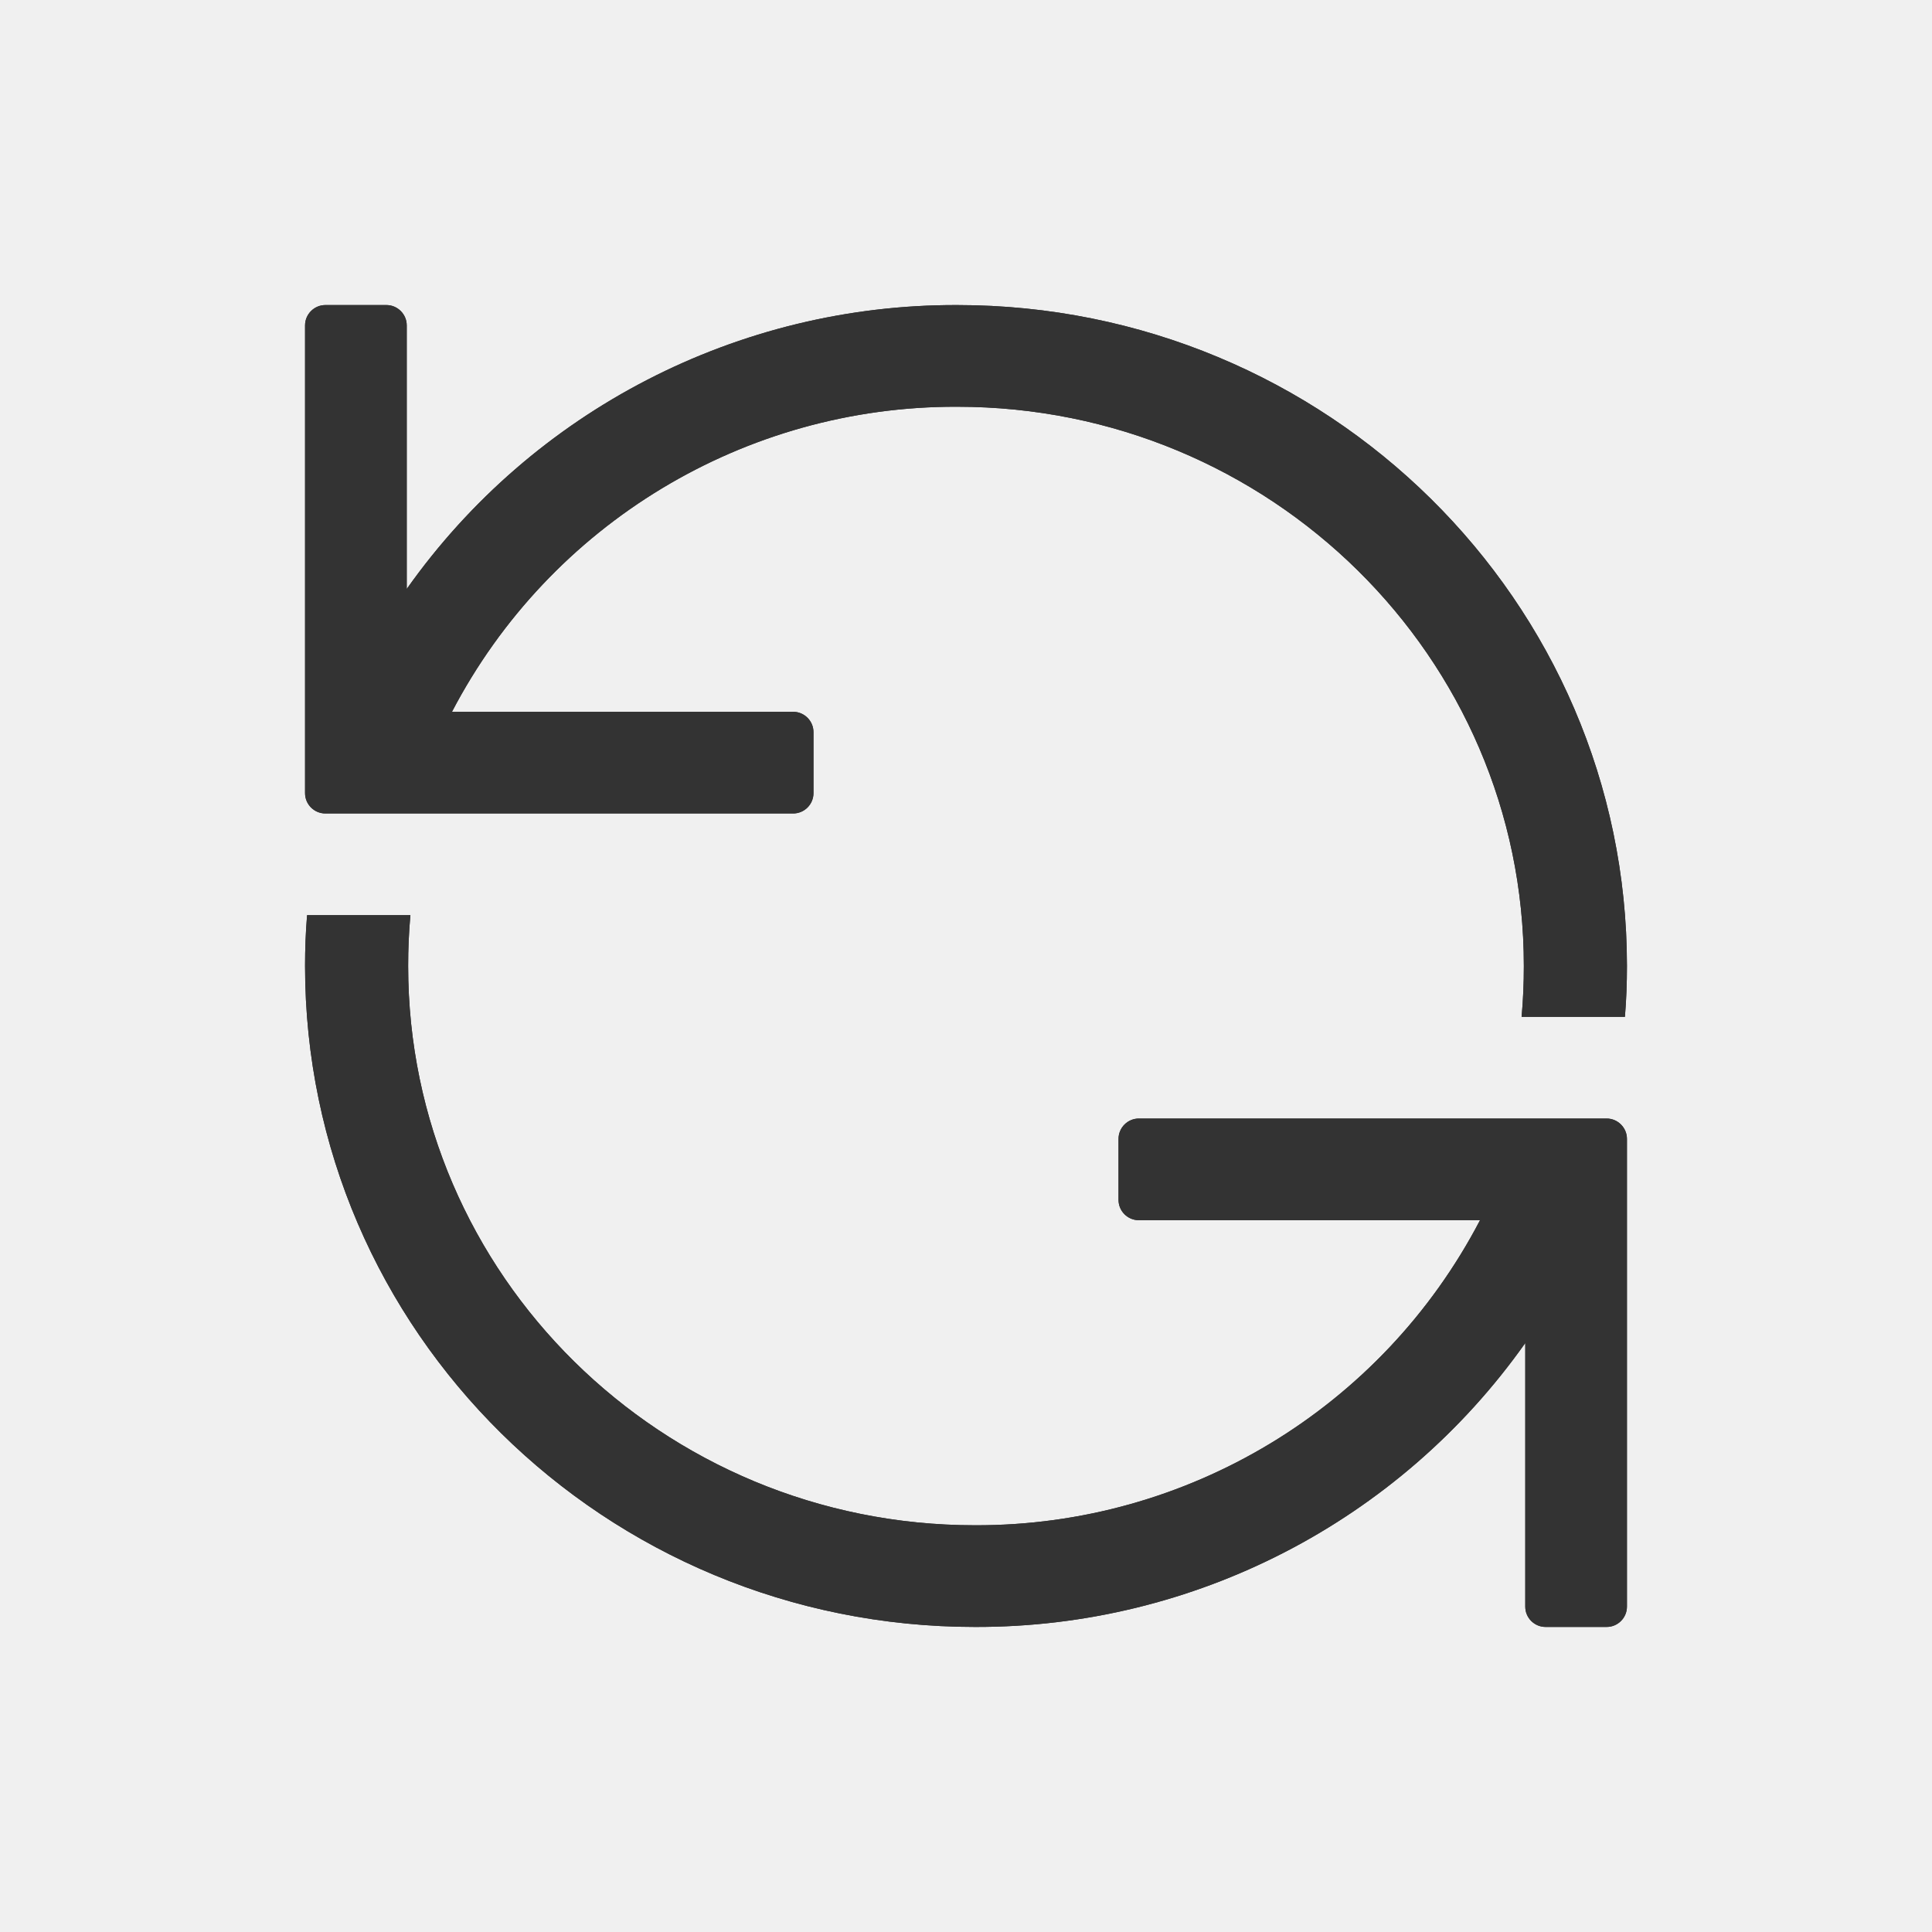
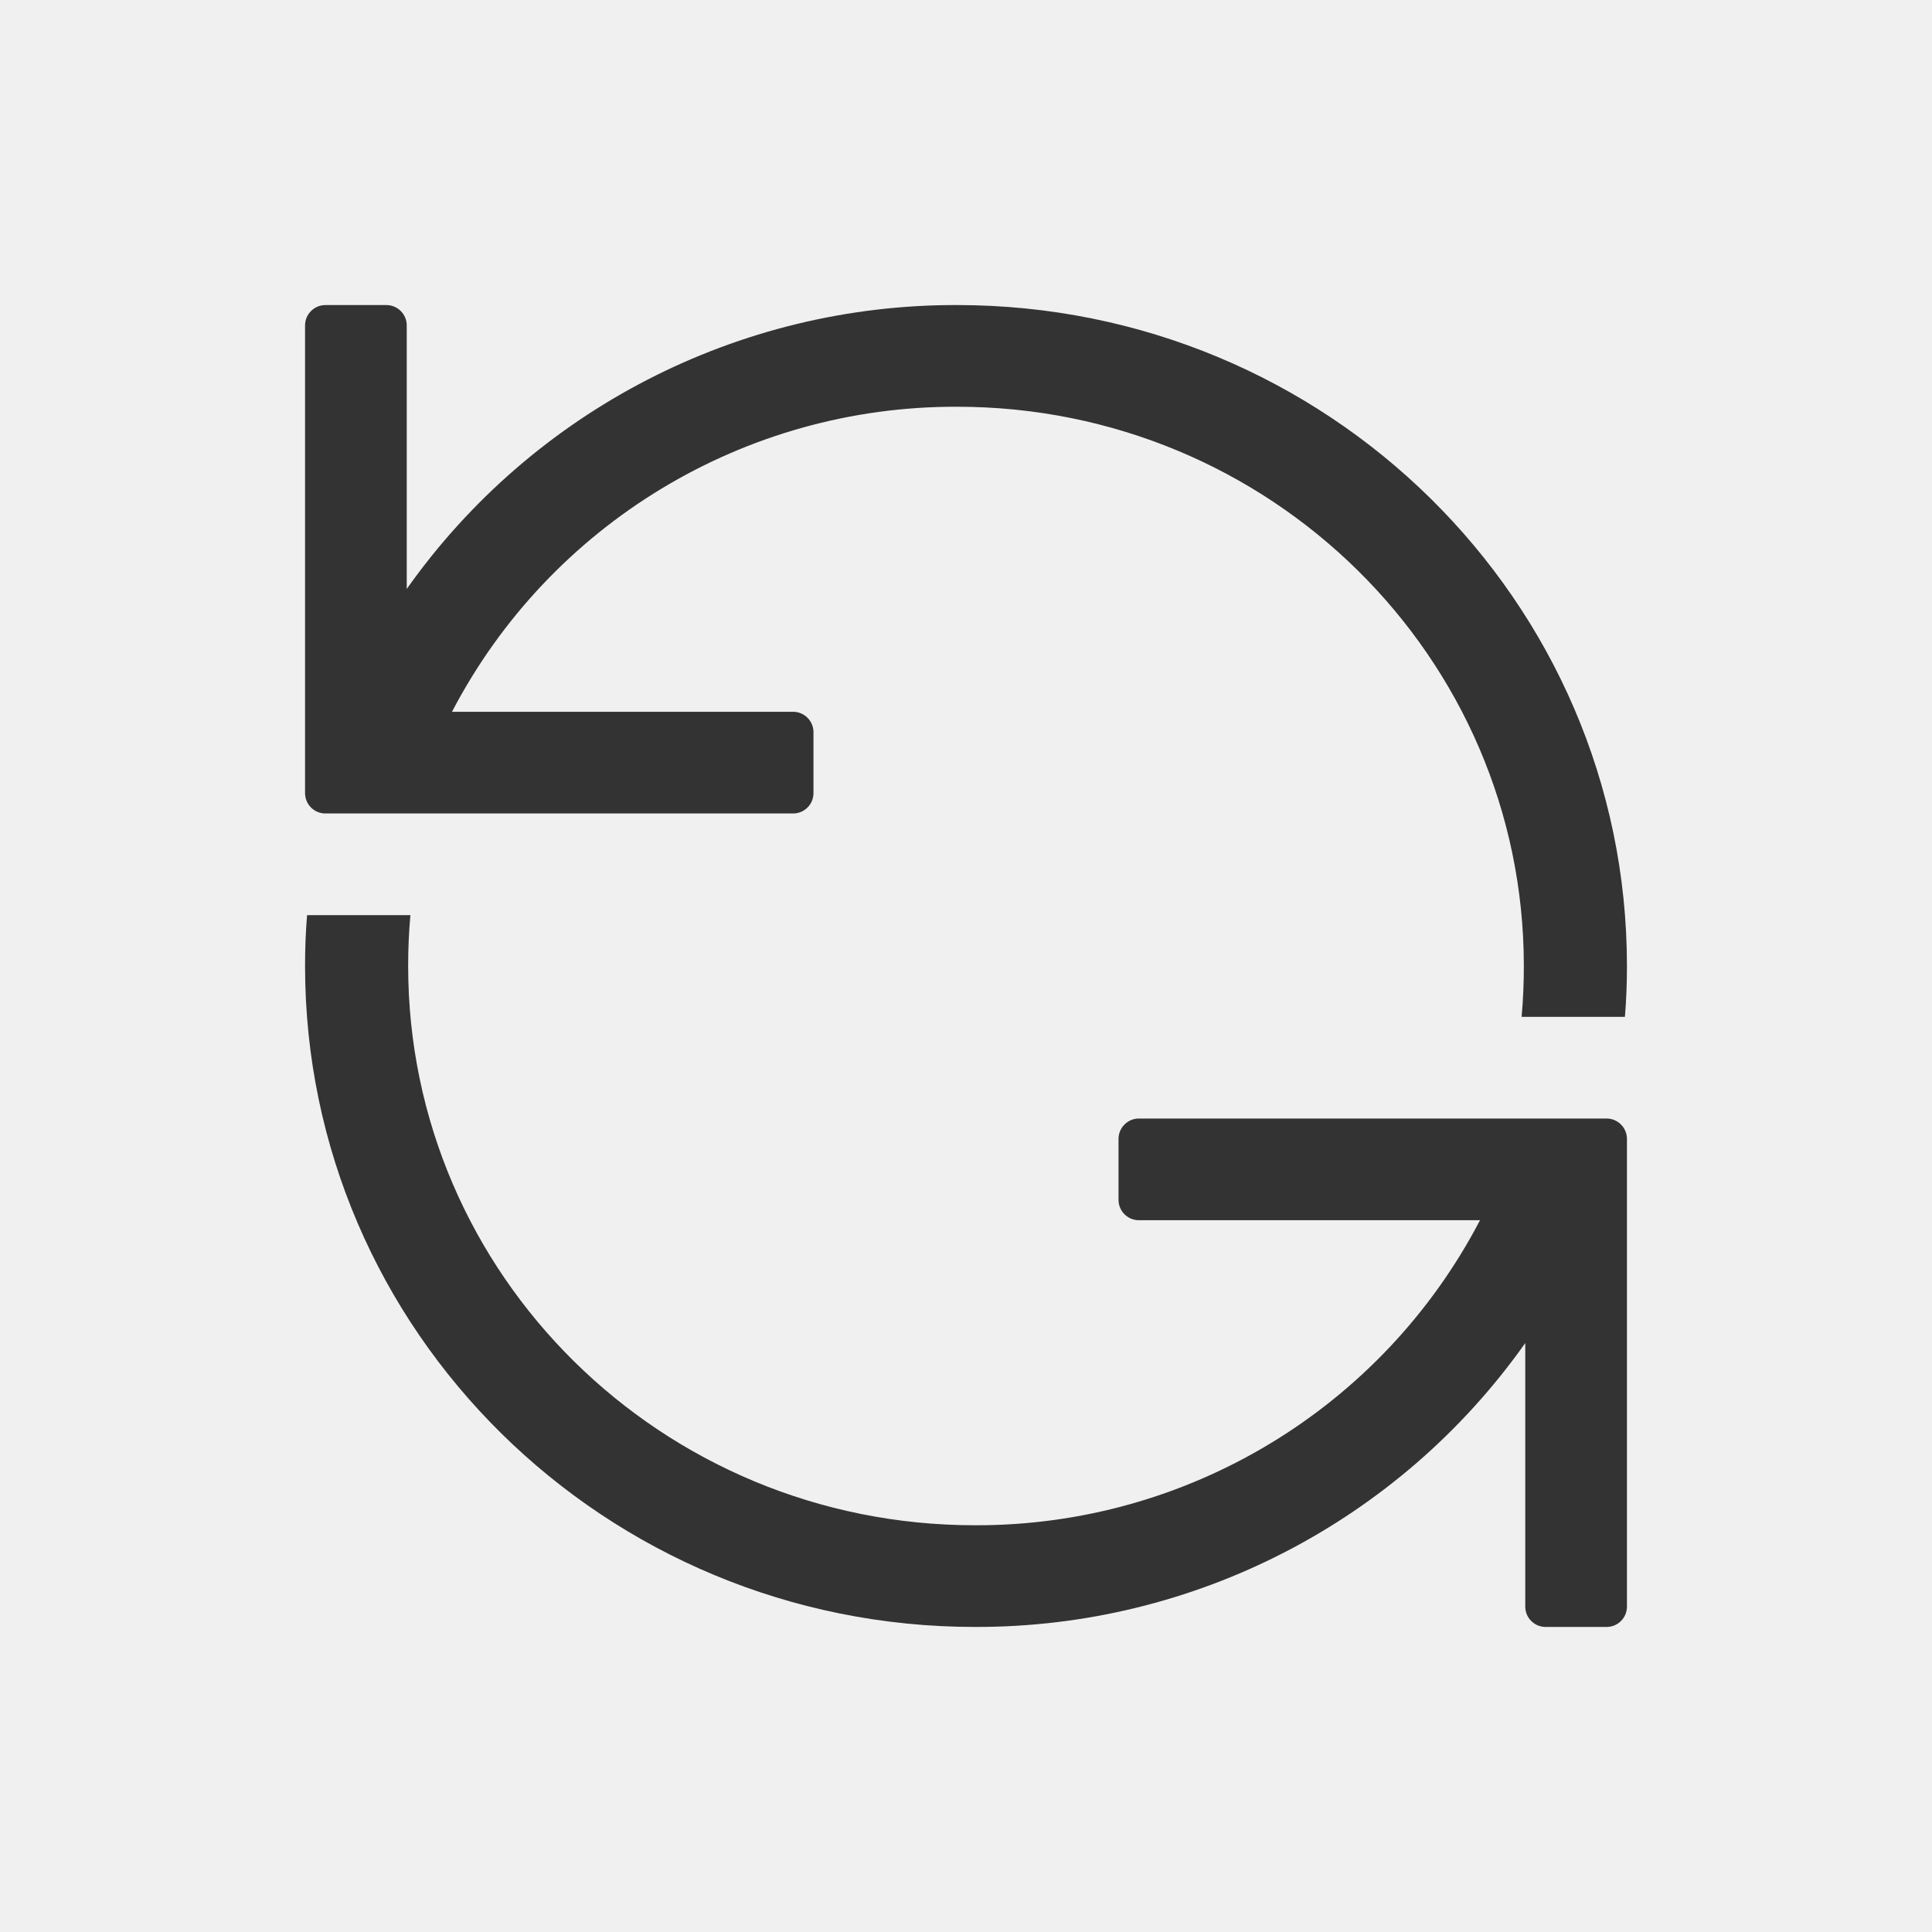
<svg xmlns="http://www.w3.org/2000/svg" xmlns:xlink="http://www.w3.org/1999/xlink" width="19" height="19" viewBox="0 0 19 19">
  <defs>
    <path id="a" d="M3 7.8V3.2c0-.11.09-.2.2-.2h.6c.11 0 .2.09.2.2v2.592A6.607 6.607 0 0 1 9.412 3C13.05 3 16 5.91 16 9.5c0 .168-.006.335-.02.5h-1.016c.015-.165.022-.331.022-.5 0-3.038-2.495-5.5-5.574-5.5a5.583 5.583 0 0 0-4.967 3H7.8c.11 0 .2.09.2.2v.6a.2.2 0 0 1-.2.2H3.2a.2.2 0 0 1-.2-.2zm13 3.4v4.6a.2.2 0 0 1-.2.2h-.6a.2.2 0 0 1-.2-.2v-2.592A6.607 6.607 0 0 1 9.588 16C5.95 16 3 13.09 3 9.5c0-.168.006-.335.02-.5h1.016a5.496 5.496 0 0 0-.022.5c0 3.038 2.495 5.5 5.574 5.5a5.583 5.583 0 0 0 4.967-3H11.2a.2.2 0 0 1-.2-.2v-.6c0-.11.09-.2.2-.2h4.6c.11 0 .2.09.2.2z" />
  </defs>
  <g fill="none" fill-rule="evenodd">
    <mask id="b" fill="#fff">
      <use xlink:href="#a" />
    </mask>
    <use fill="#333" fill-rule="nonzero" xlink:href="#a" />
    <g fill="#333" mask="url(#b)">
-       <path d="M1 1h17v17H1z" />
-     </g>
+             
+         </g>
  </g>
</svg>
